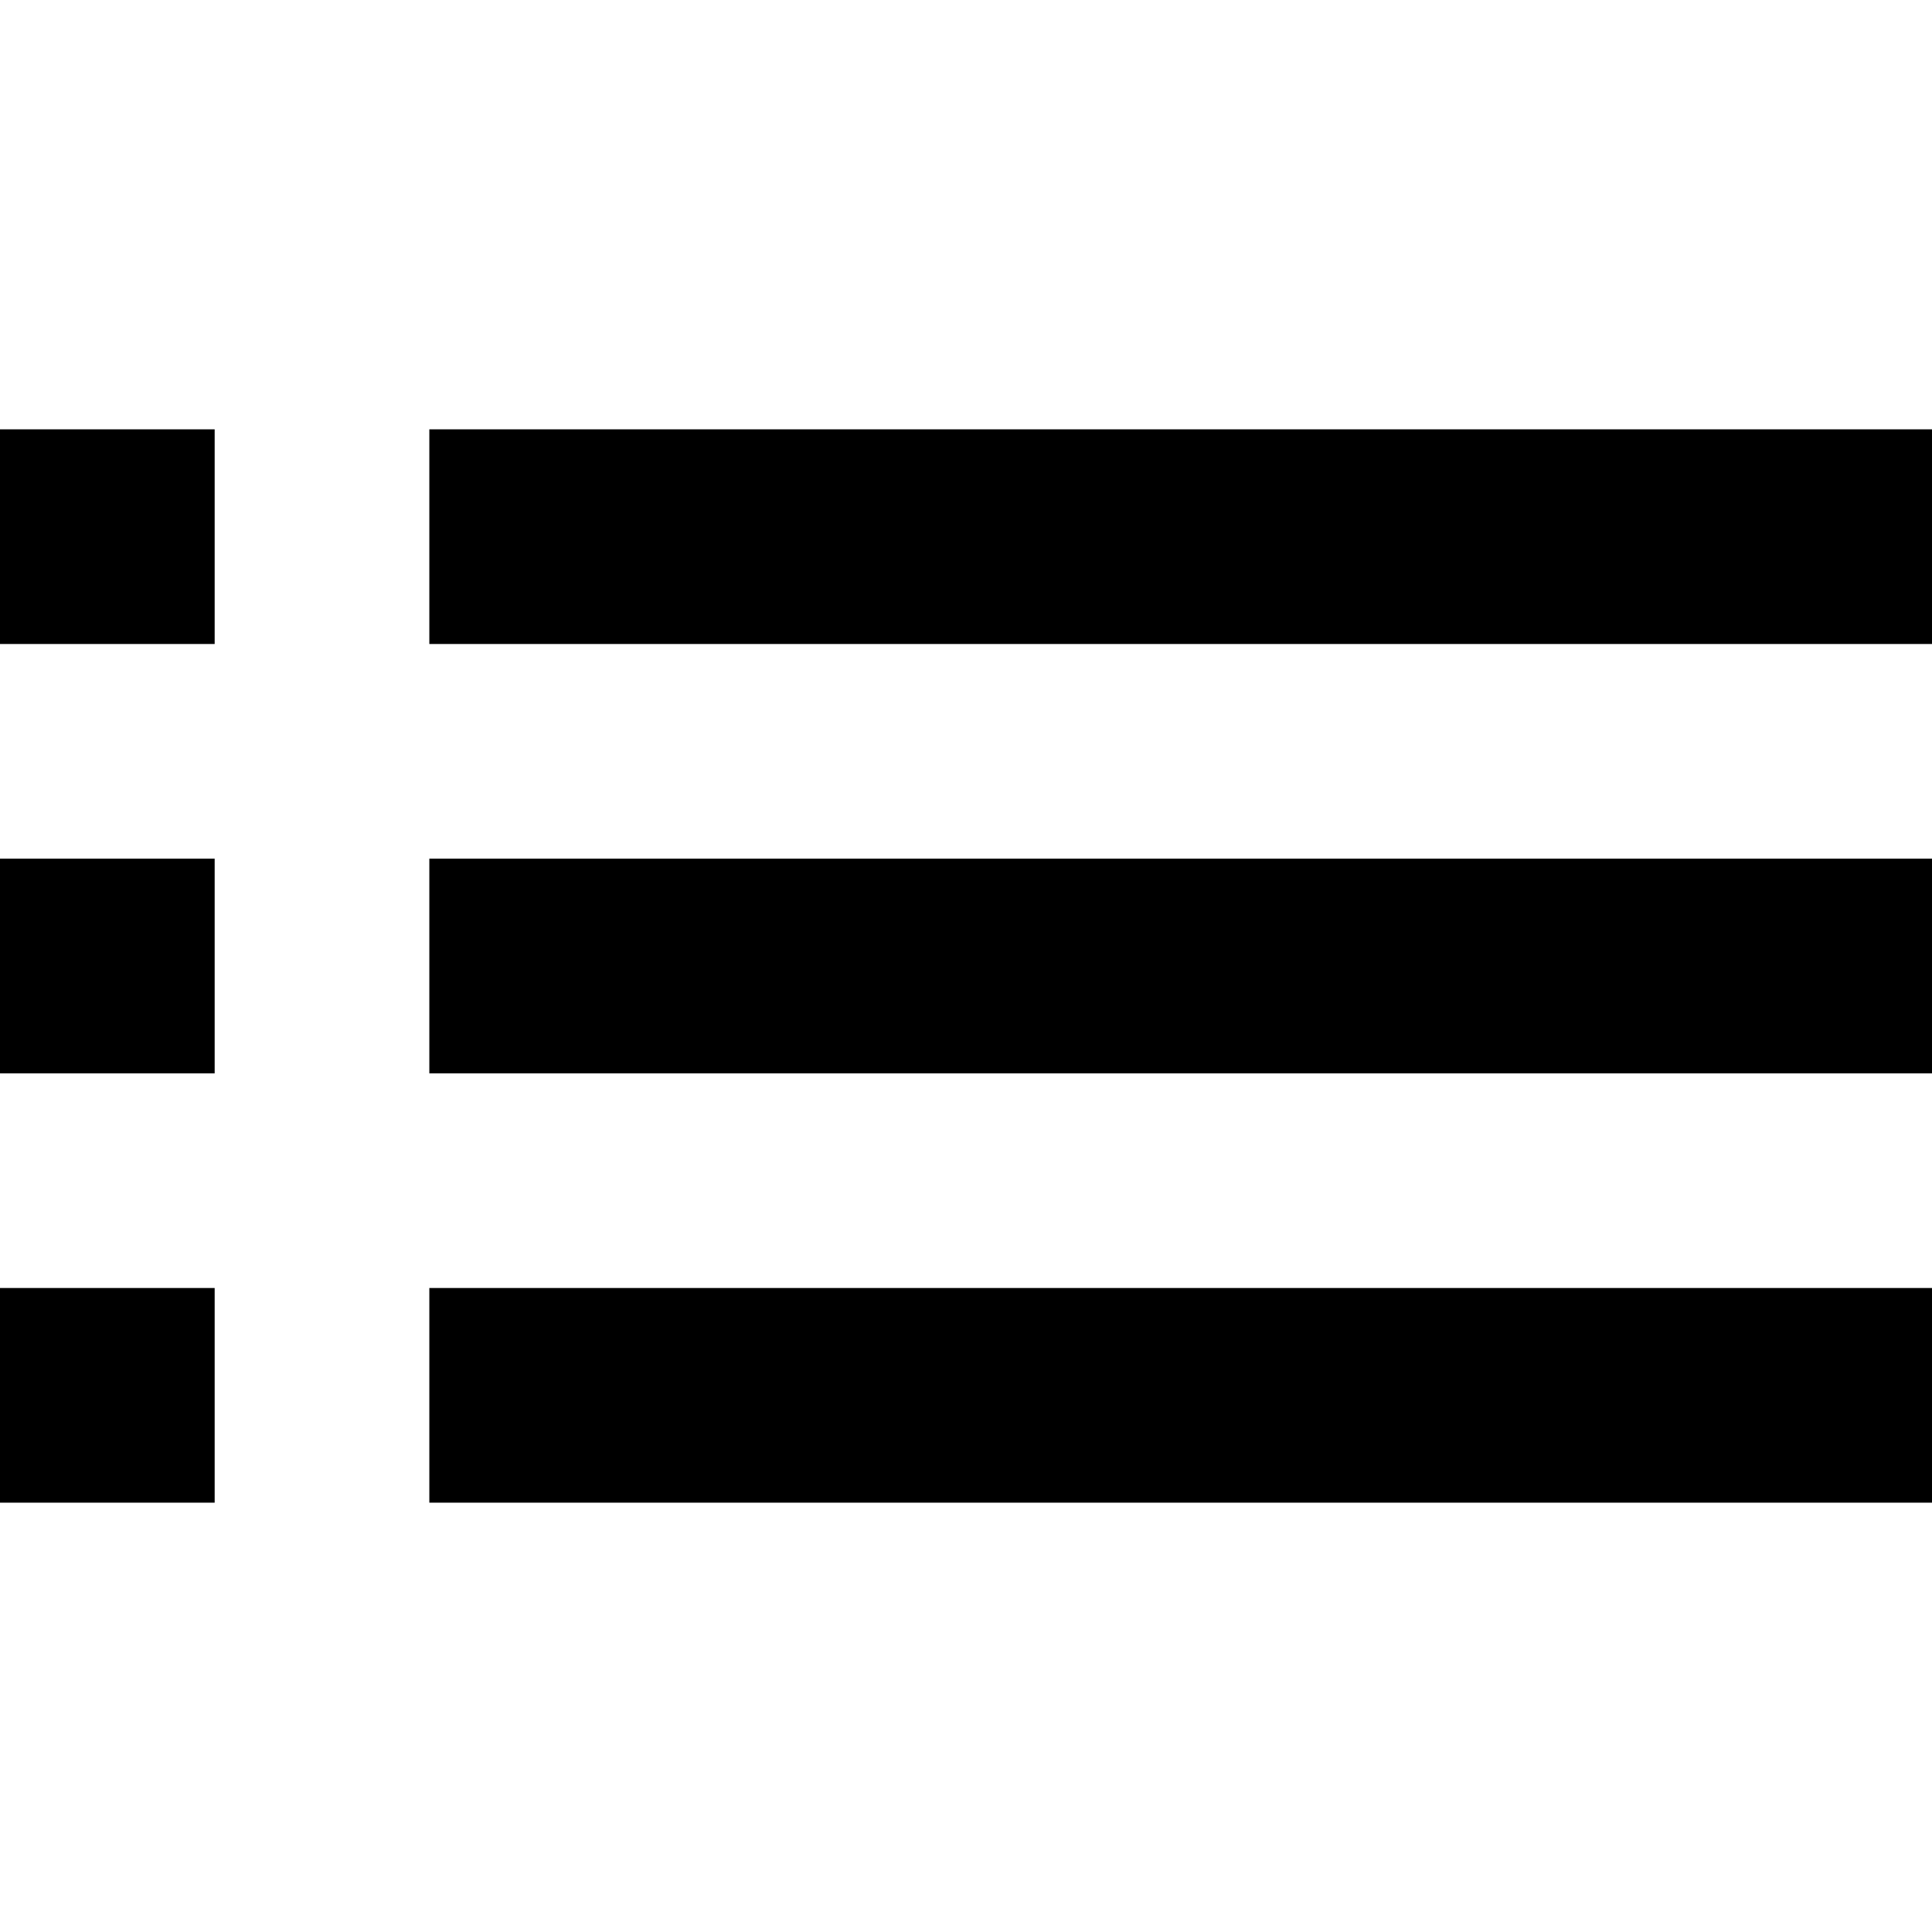
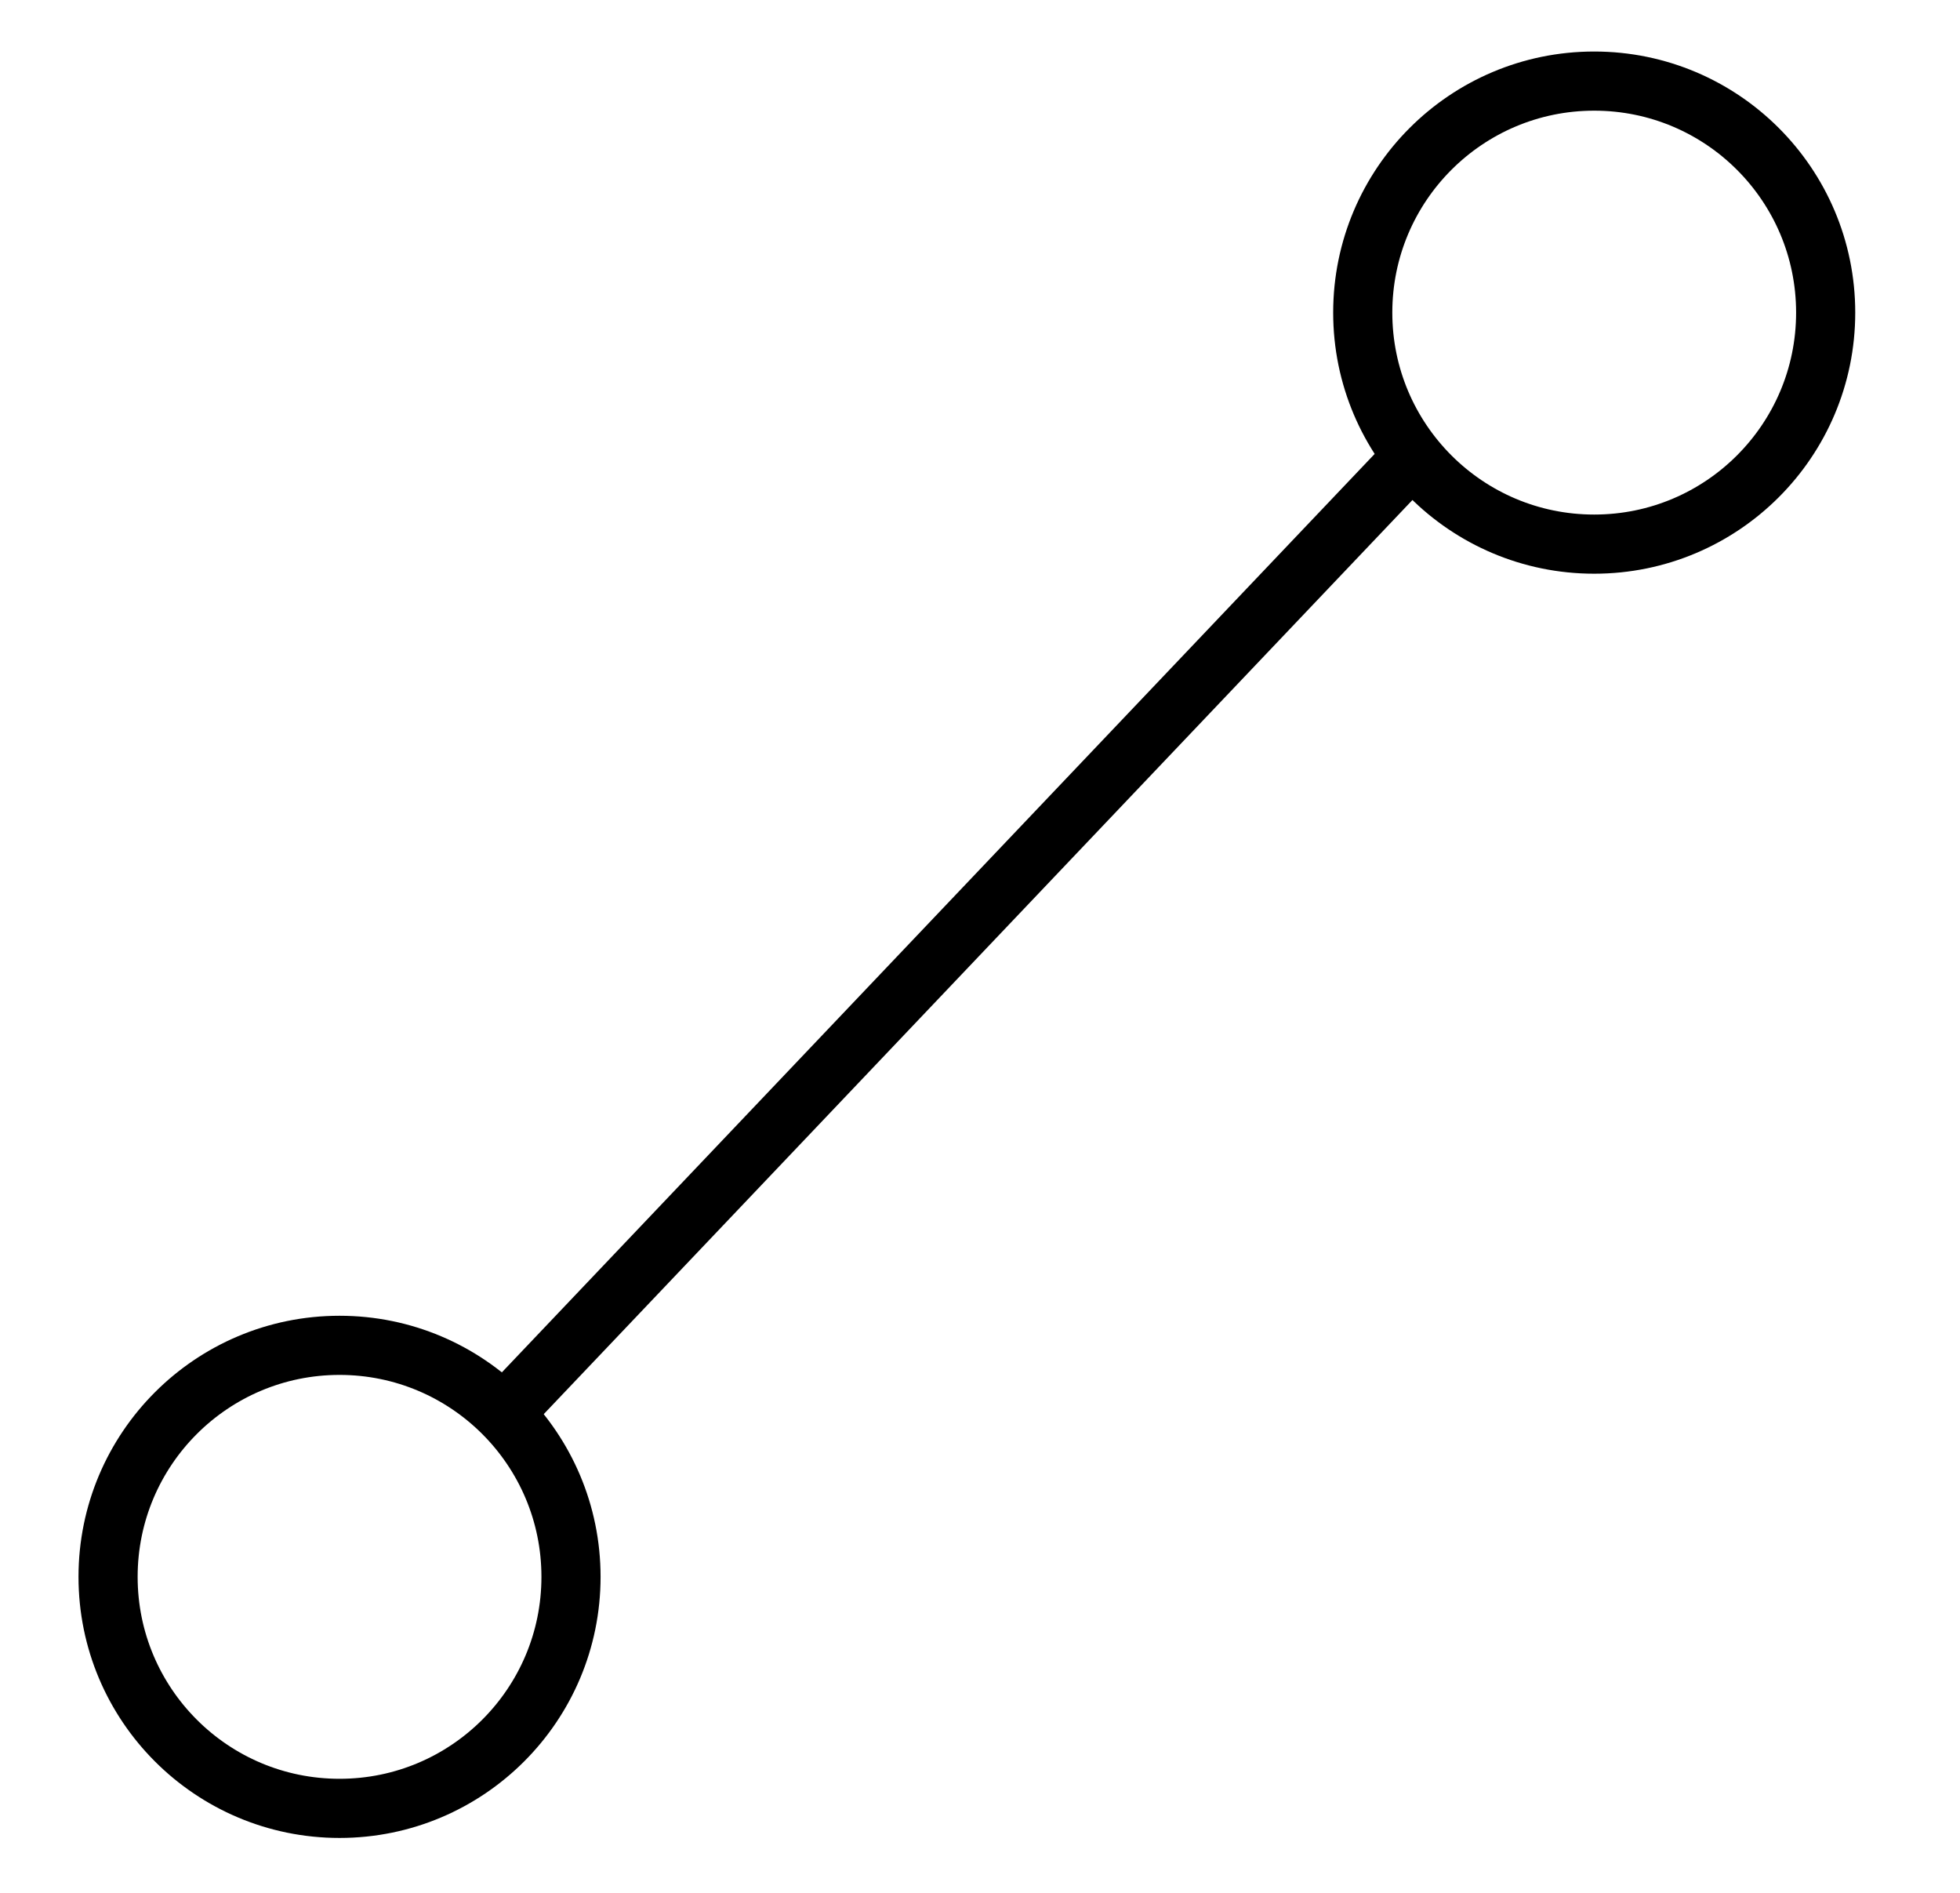
- <svg xmlns="http://www.w3.org/2000/svg" viewBox="0 0 18 10" aria-labelledby="title" width="1em" height="1em" fill="currentColor">
-   <path d="M0,0 2,0 2,2 0,2Z M4,0 18,0 18,2 4,2Z M0,4 2,4 2,6 0,6Z M4,4 18,4 18,6 4,6Z M0,8 2,8 2,10 0,10Z M4,8 18,8 18,10 4,10Z" />
+ <svg xmlns="http://www.w3.org/2000/svg" width="29" height="28" viewBox="0 0 31 32" fill="none">
+   <path d="M7.689 23.638L22.557 7.996" stroke="currentColor" />
+   <circle cx="4.67" cy="26.658" r="3.914" stroke="currentColor" />
+   <circle cx="25.886" cy="5.285" r="3.914" stroke="currentColor" />
</svg>
